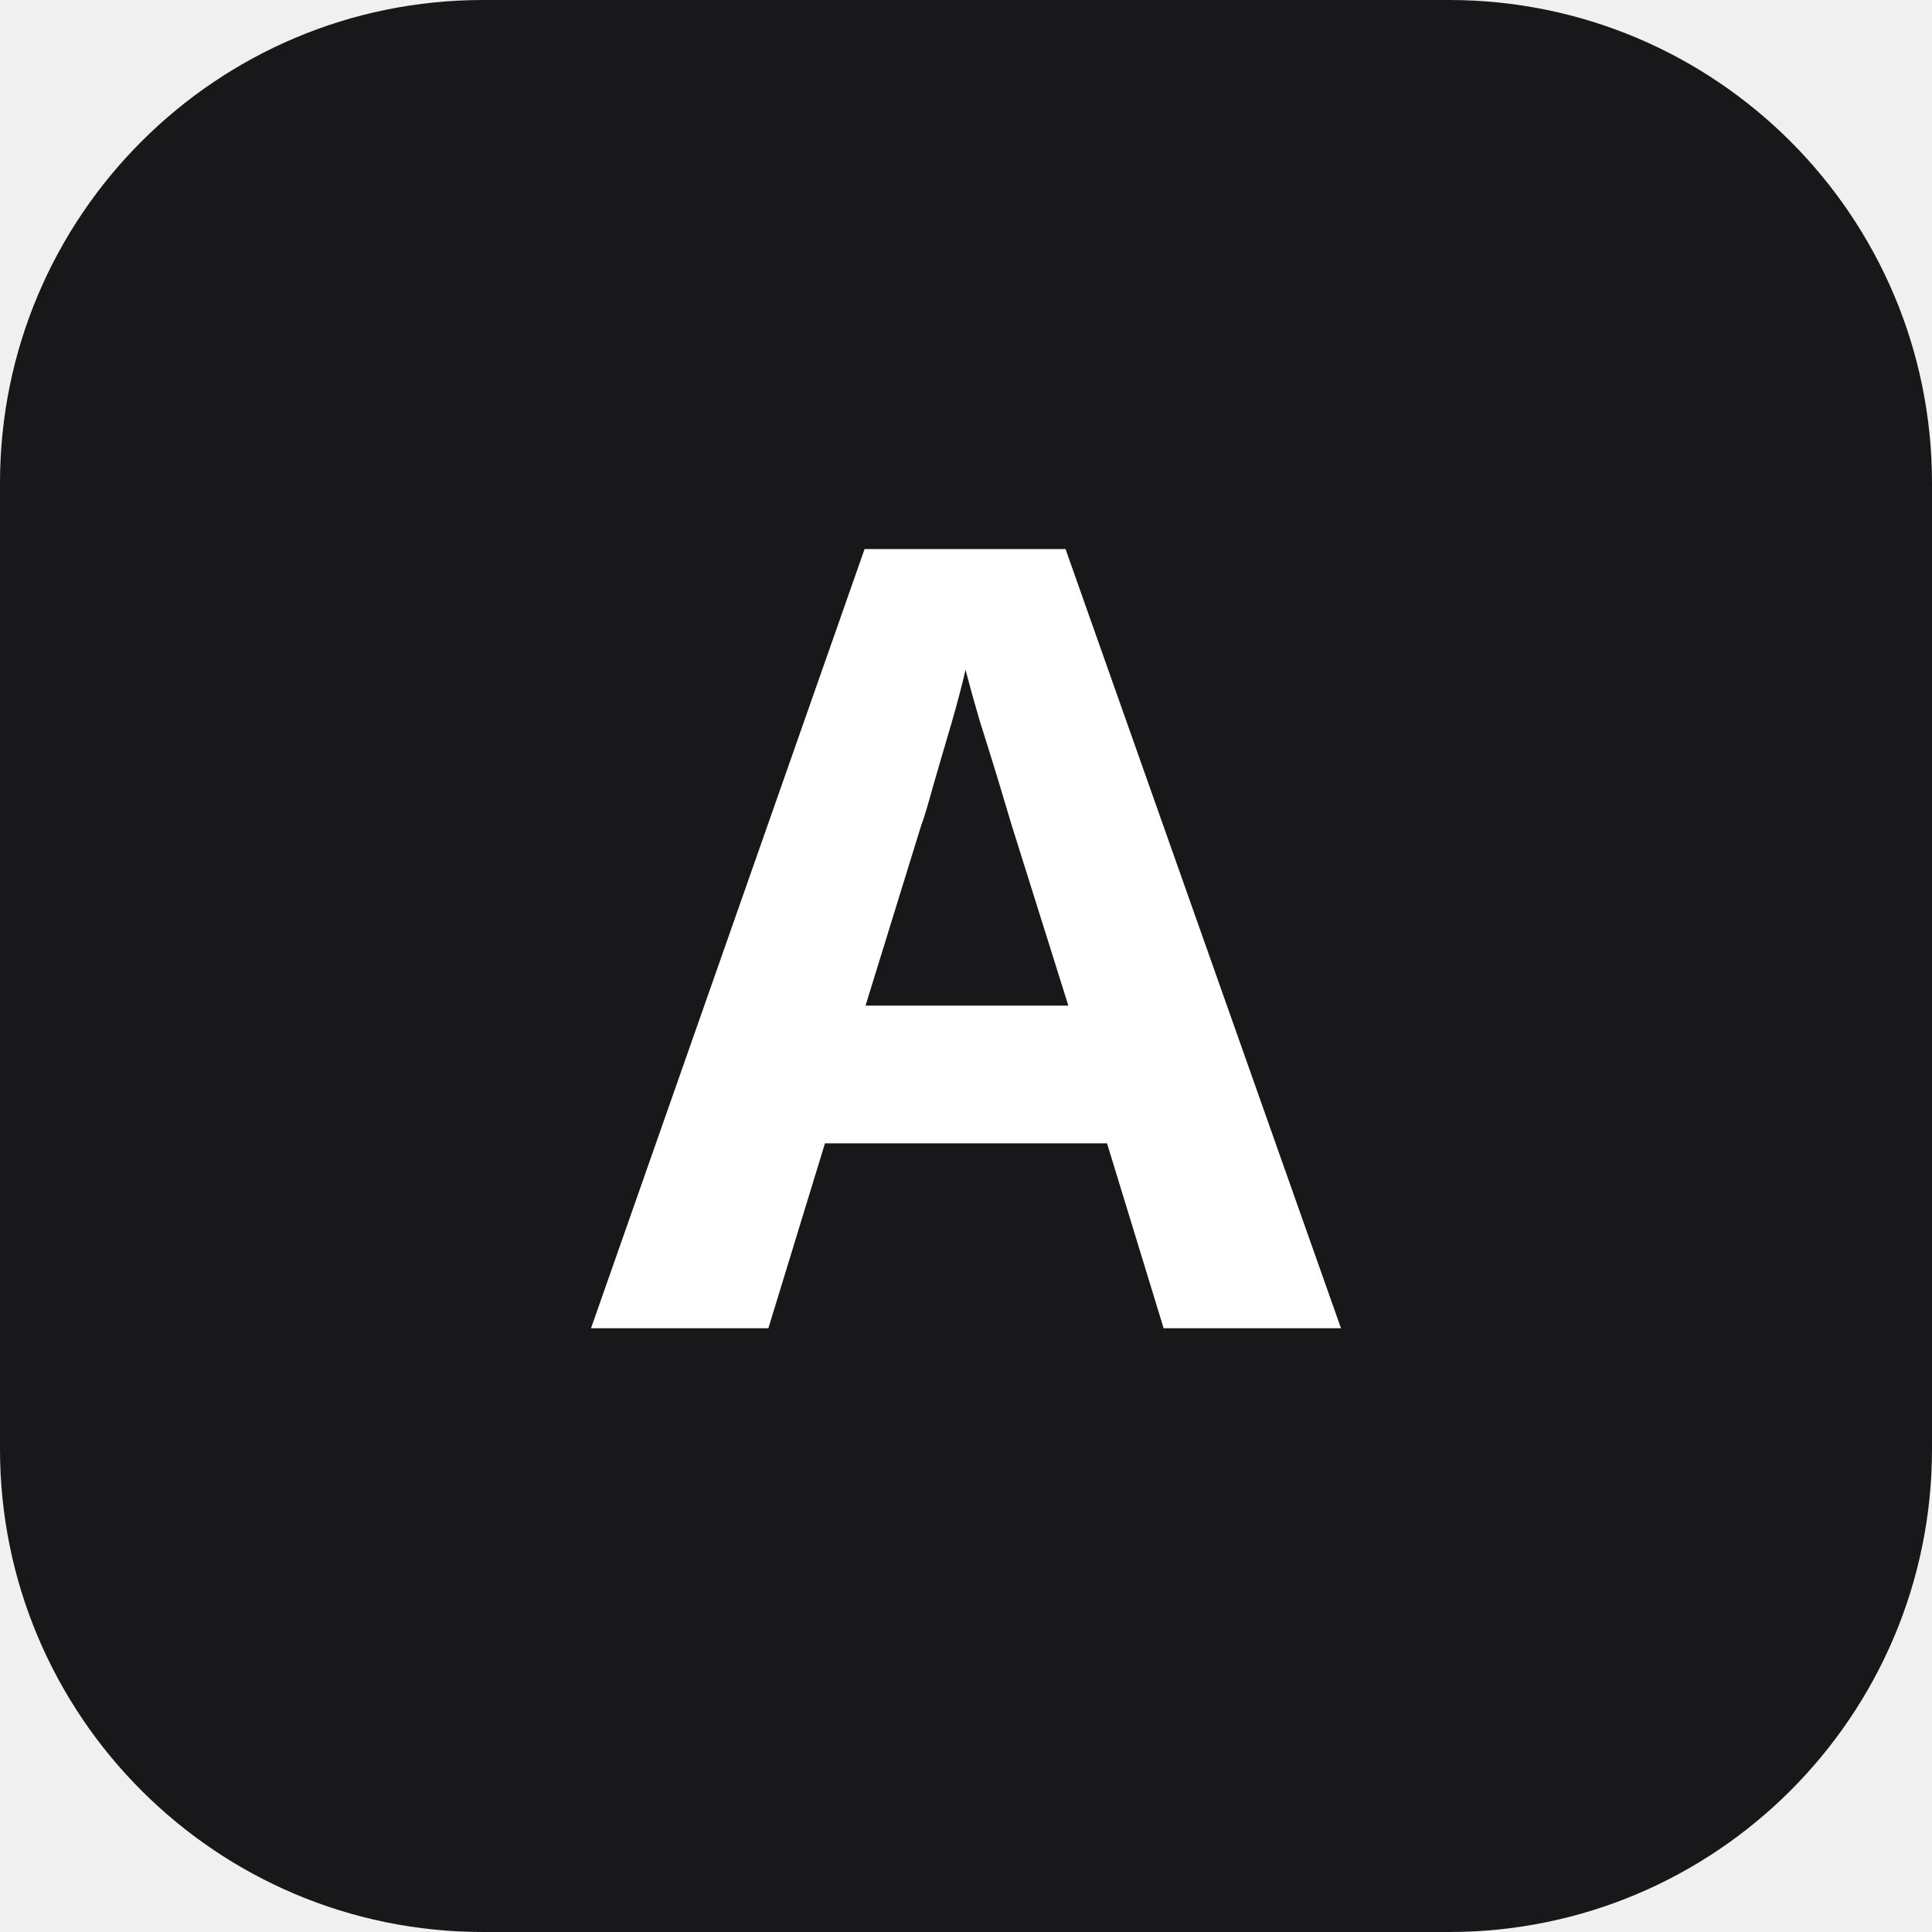
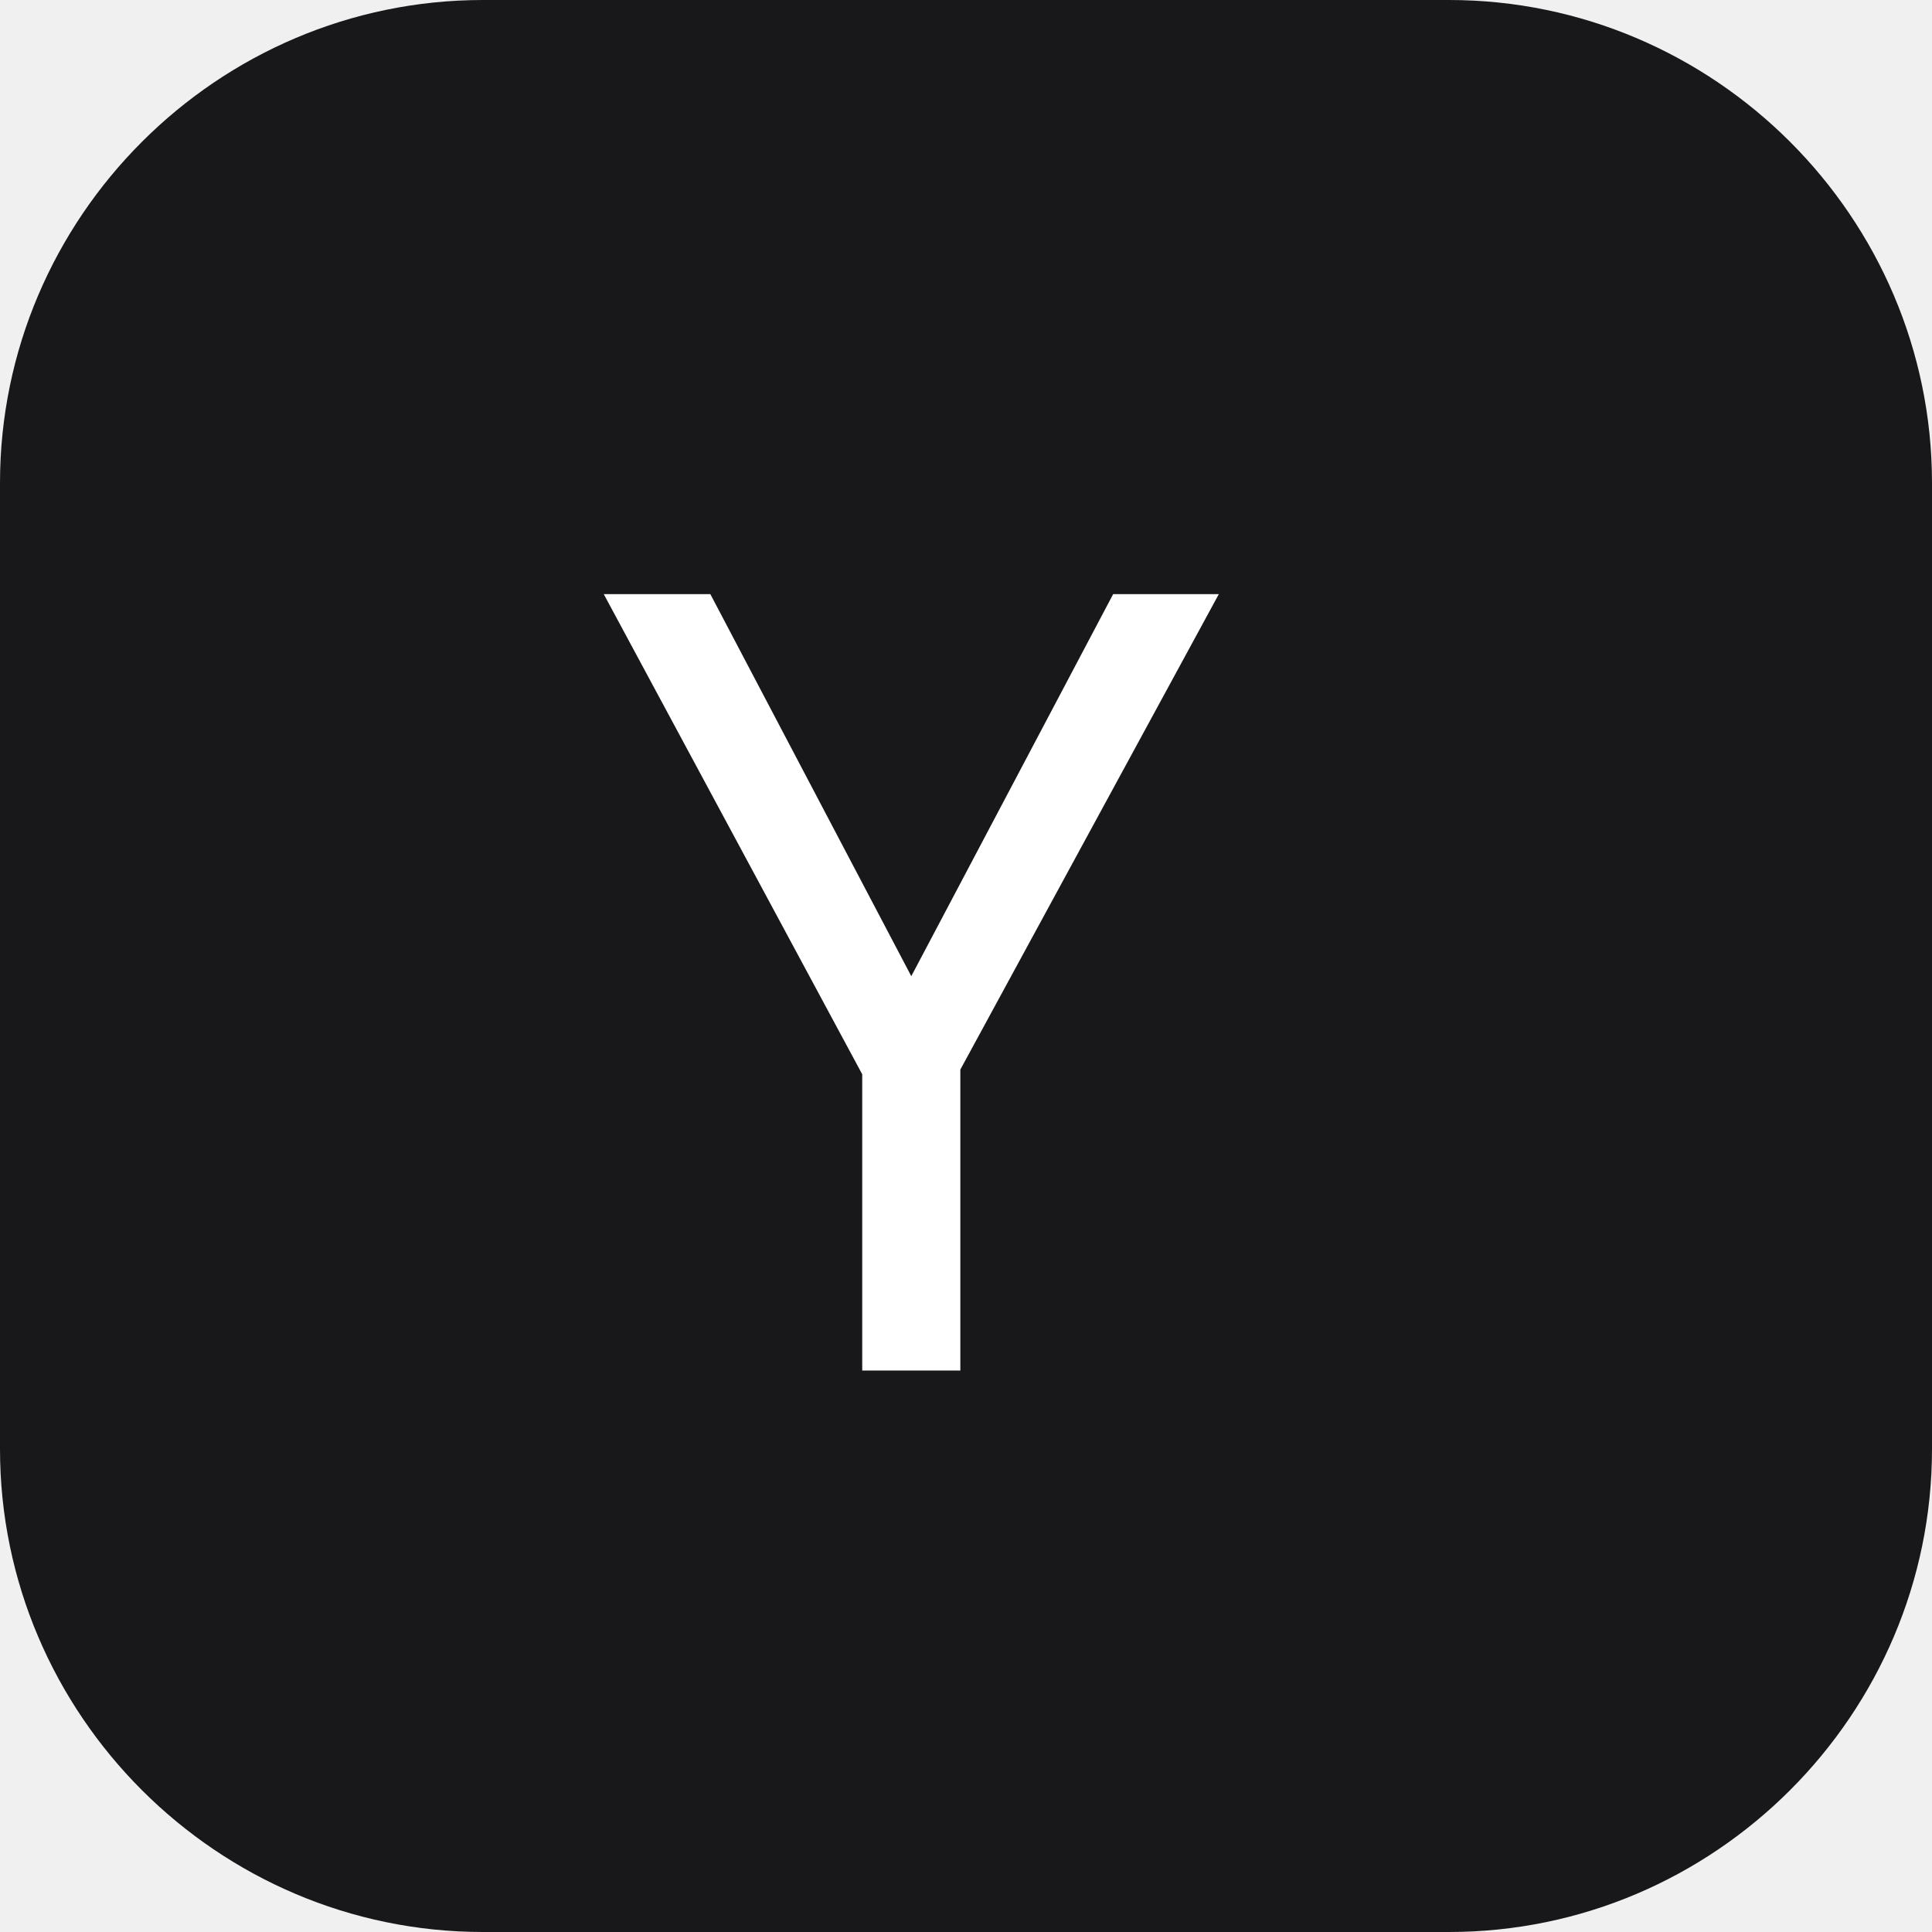
- <svg xmlns="http://www.w3.org/2000/svg" viewBox="0 0 32 32">
-   <rect width="32" height="32" rx="8" fill="#18181b" />
-   <text x="16" y="22" font-family="system-ui, sans-serif" font-size="18" font-weight="700" fill="white" text-anchor="middle">A</text>
+ <svg xmlns="http://www.w3.org/2000/svg" version="1.2" viewBox="0 0 32 32" width="32" height="32">
+   <style>tspan{white-space:pre}.a{fill:#18181b}.b{font-size: 18px;fill: #ffffff;font-family: "system"}</style>
+   <path fill-rule="evenodd" class="a" d="m8 0h16c4.4 0 8 3.6 8 8v16c0 4.4-3.6 8-8 8h-16c-4.4 0-8-3.6-8-8v-16c0-4.4 3.6-8 8-8z" />
+   <text transform="translate(15.5,22.7)">
+     <tspan x="-5.5" y="0" class="b">Y
+ </tspan>
+   </text>
</svg>
